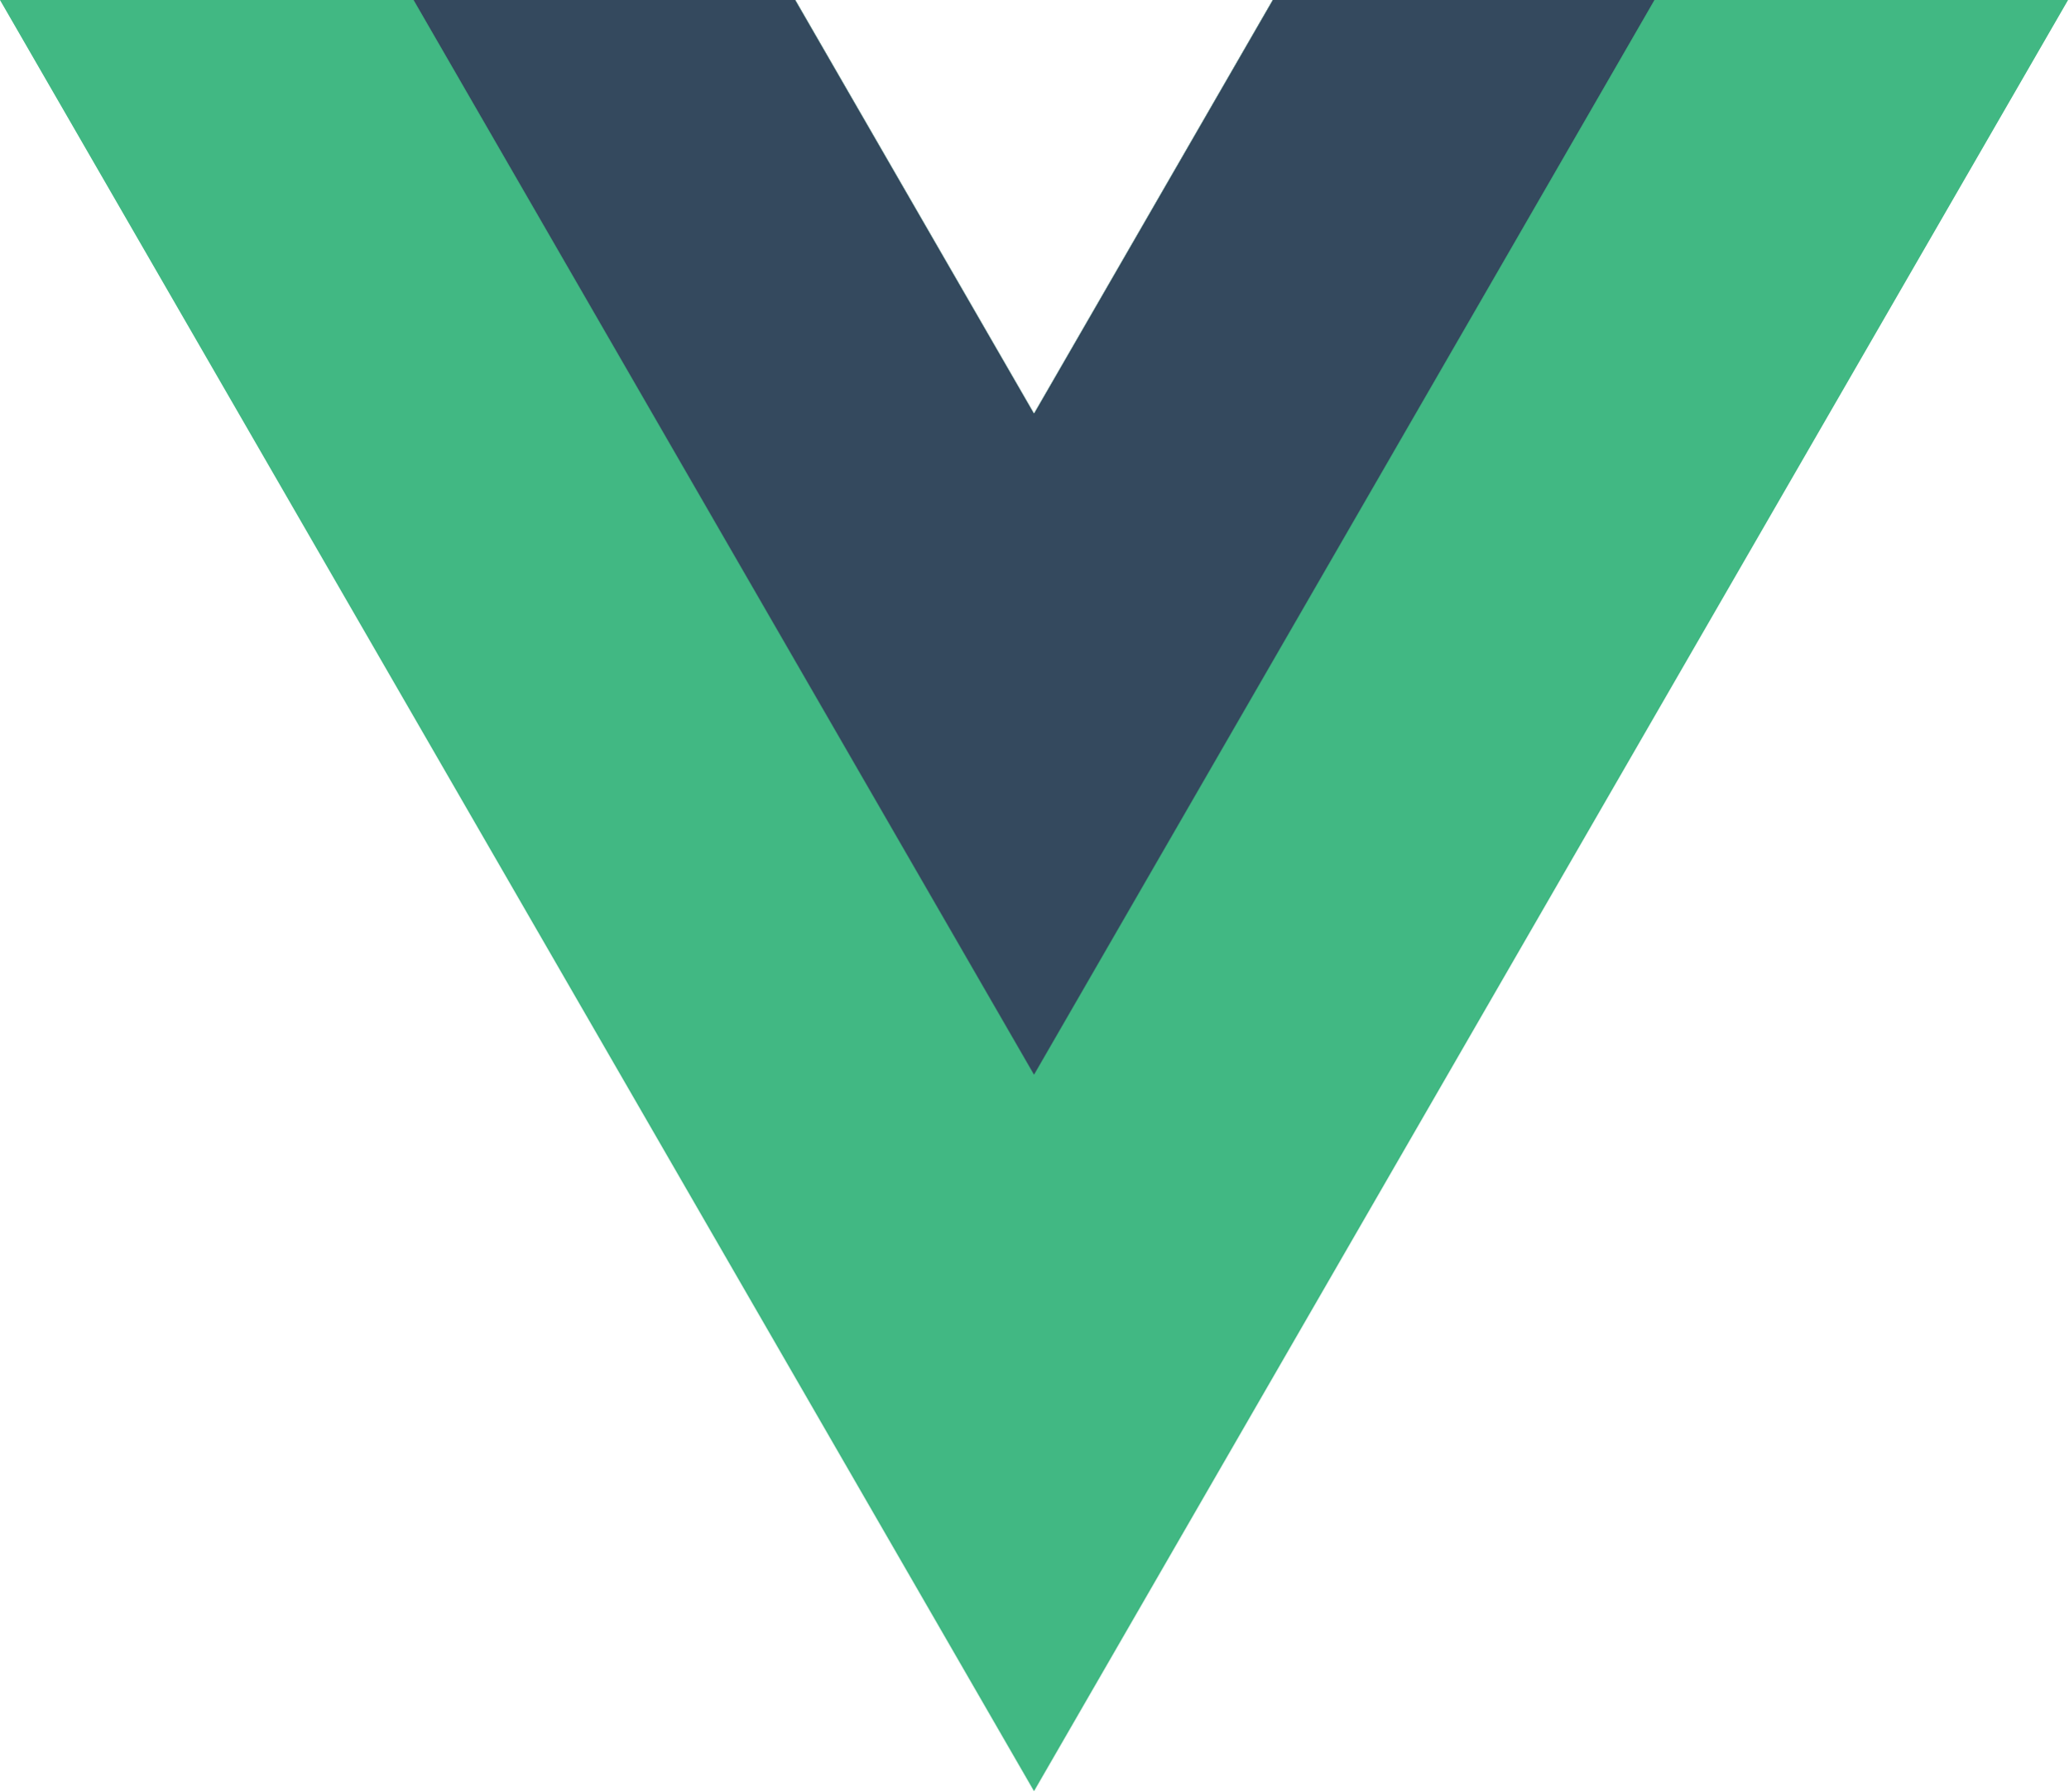
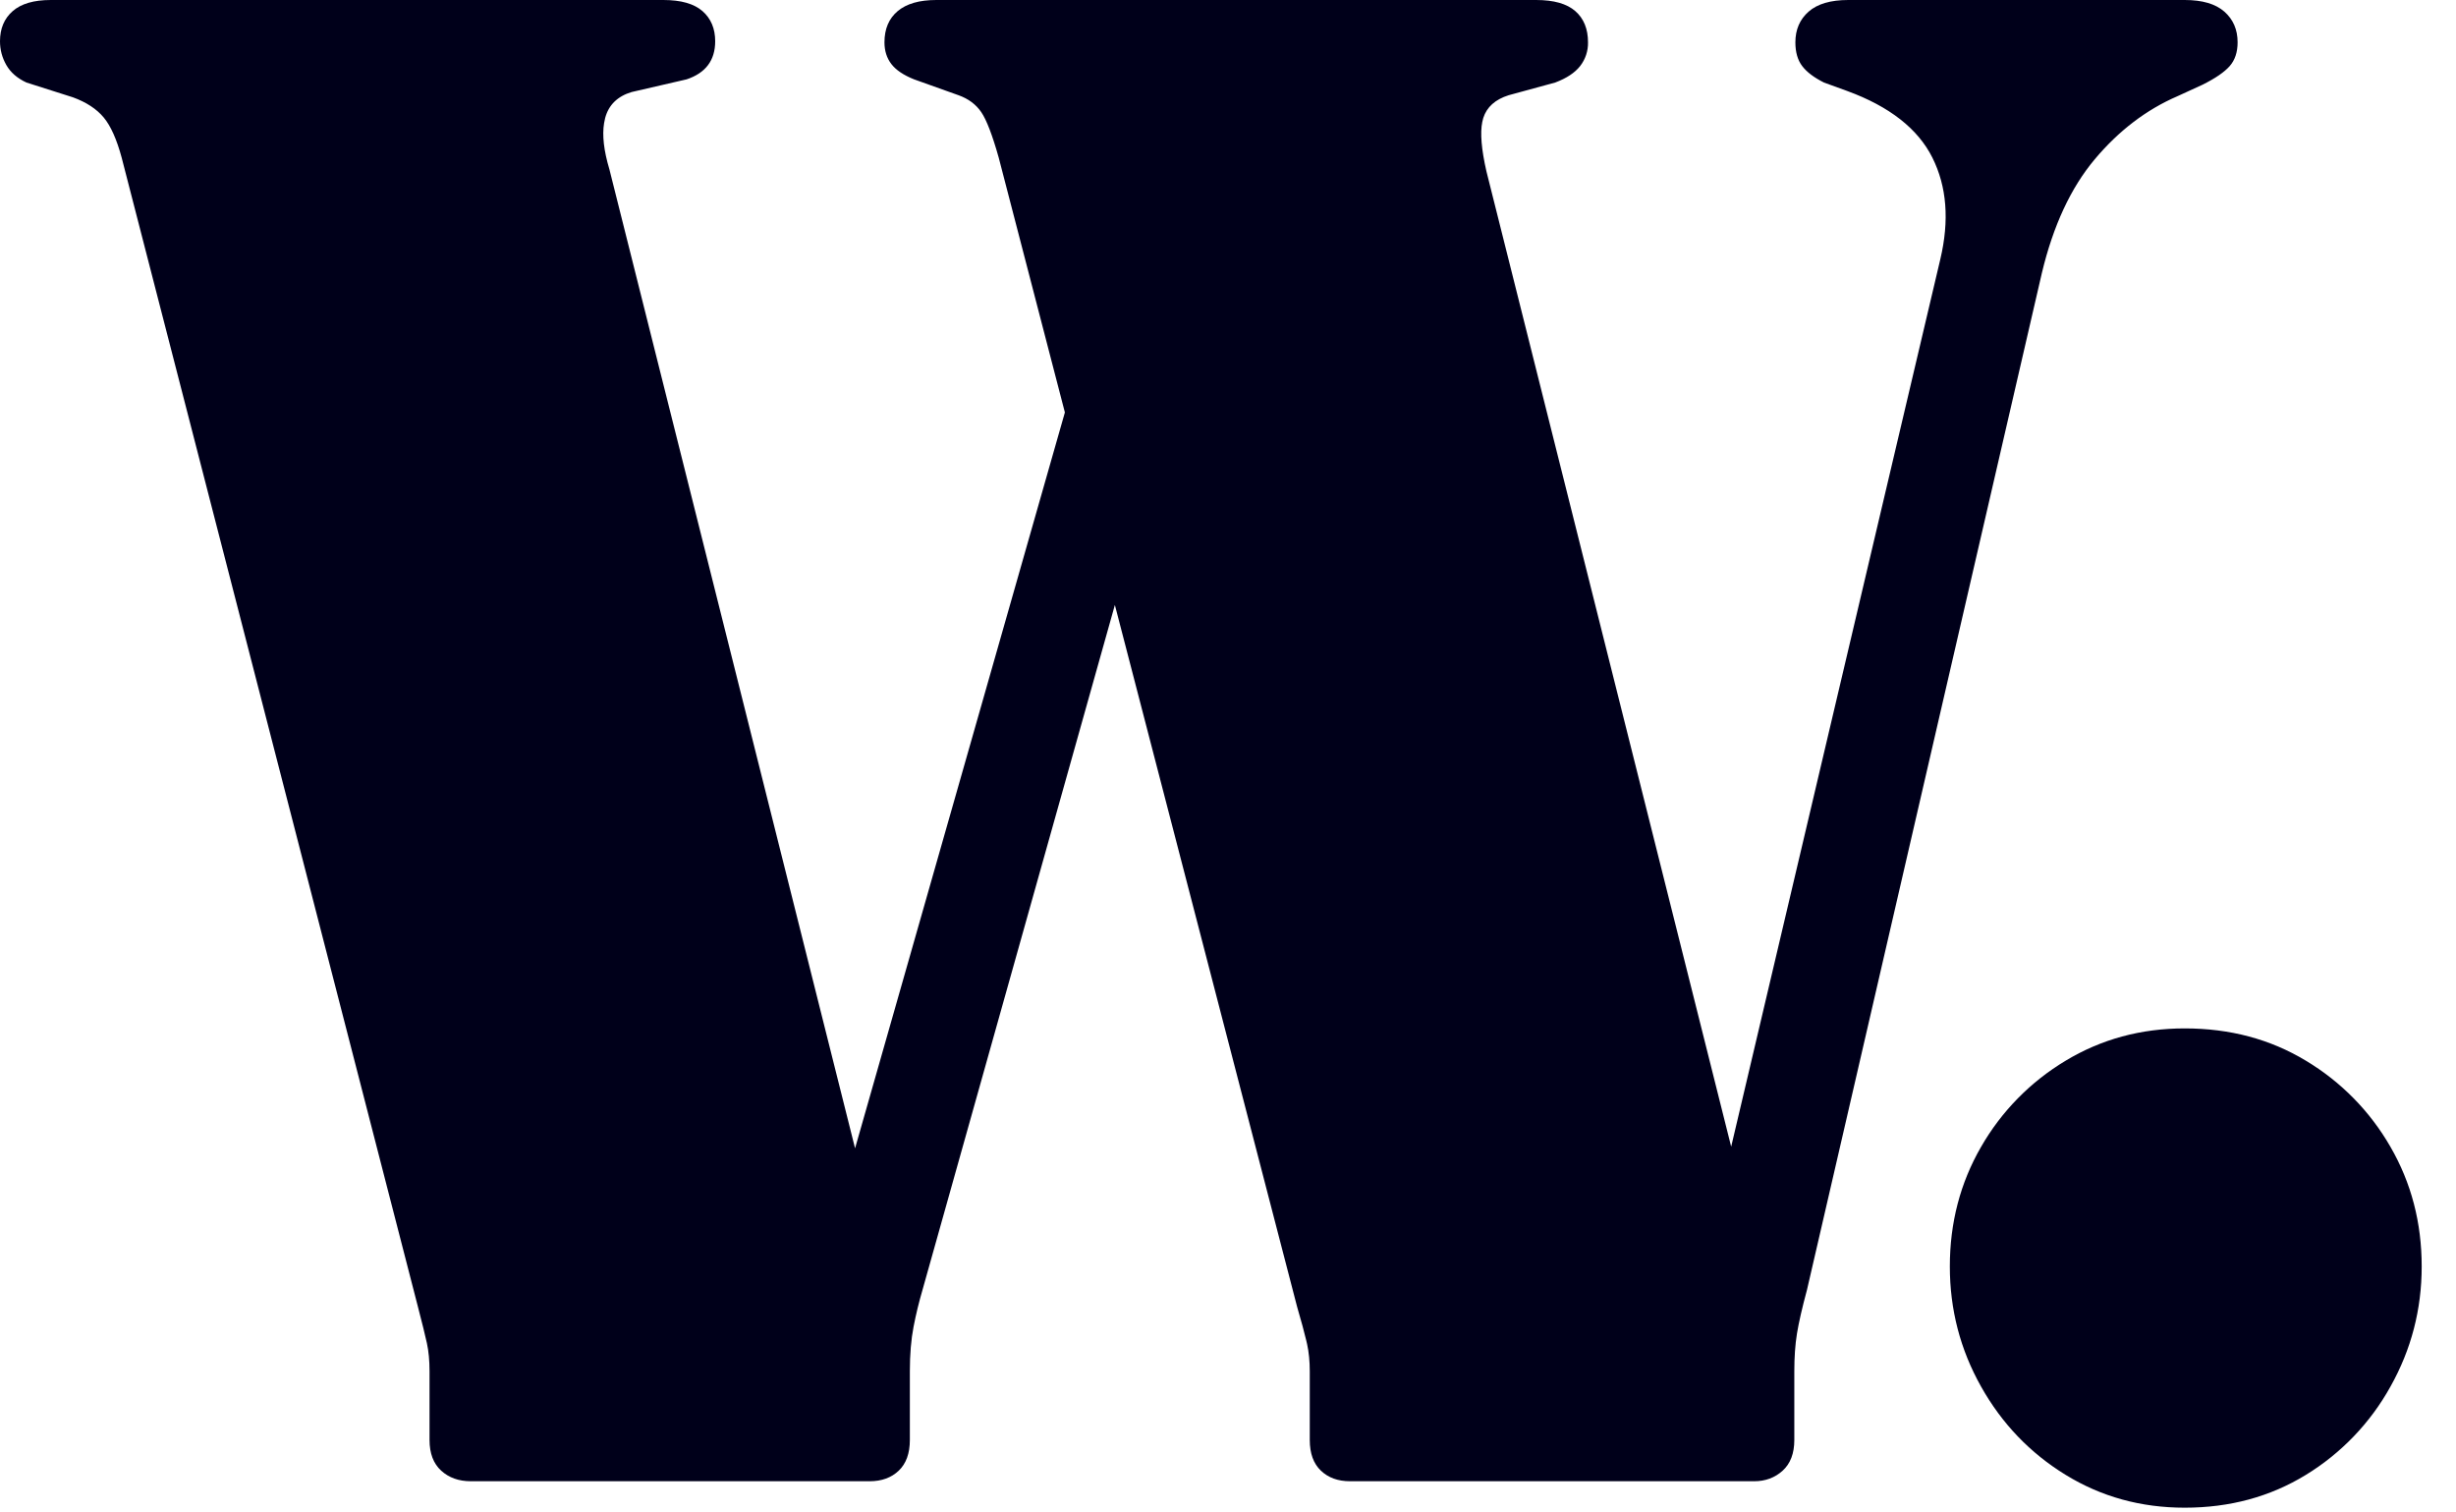
- <svg xmlns="http://www.w3.org/2000/svg" viewBox="0 0 261.76 226.69">
-   <path d="M161.096.001l-30.225 52.351L100.647.001H-.005l130.877 226.688L261.749.001z" fill="#41b883" />
-   <path d="M161.096.001l-30.225 52.351L100.647.001H52.346l78.526 136.01L209.398.001z" fill="#34495e" />
+ <svg xmlns="http://www.w3.org/2000/svg" width="65" height="40">
+   <path d="M23.016 39.2c.317 0 .574-.093.77-.28.196-.187.294-.457.294-.812v-1.82c0-.448.033-.84.098-1.176.065-.336.145-.663.238-.98l5.09-18.122 4.822 18.57c.112.384.193.682.243.895l.023.099c.047.215.07.453.07.714v1.82c0 .355.098.625.294.812.196.187.453.28.77.28h10.696c.299 0 .55-.093.756-.28.205-.187.308-.457.308-.812v-1.82c0-.373.023-.705.07-.994.047-.29.135-.677.266-1.162L54.04 7.224c.299-1.25.765-2.254 1.4-3.01.635-.756 1.363-1.311 2.184-1.666l.672-.308c.336-.168.574-.331.714-.49.14-.159.21-.369.21-.63 0-.336-.117-.607-.35-.812C58.637.103 58.287 0 57.82 0h-8.904c-.467 0-.817.103-1.05.308-.233.205-.35.476-.35.812 0 .261.06.471.182.63.121.159.313.303.574.434l.616.224c1.12.41 1.871.999 2.254 1.764s.453 1.661.21 2.688l-5.535 23.486-6.477-25.81c-.133-.58-.17-1.018-.11-1.31l.026-.104c.093-.29.317-.49.672-.602l1.232-.336c.299-.112.518-.257.658-.434a.986.986 0 0 0 .21-.63c0-.355-.112-.63-.336-.826C41.468.098 41.122 0 40.656 0H24.78c-.448 0-.789.098-1.022.294-.233.196-.35.471-.35.826 0 .224.06.415.182.574.121.159.322.294.602.406l1.176.42c.261.093.462.243.602.448.14.205.294.607.462 1.204l1.751 6.742-5.553 19.475L16.128 4.48c-.147-.49-.194-.898-.14-1.223l.028-.135c.093-.345.327-.574.7-.686l1.456-.336c.504-.168.756-.504.756-1.008 0-.336-.112-.602-.336-.798C18.368.098 18.022 0 17.556 0H1.344C.896 0 .56.098.336.294.112.49 0 .756 0 1.092c0 .224.056.434.168.63.112.196.29.35.532.462l1.232.392c.355.13.625.308.812.532.187.224.345.579.476 1.064l7.84 30.408c.112.43.191.751.238.966.047.215.07.462.07.742v1.82c0 .355.103.625.308.812.205.187.467.28.784.28h10.556Zm34.804.7c1.195 0 2.263-.29 3.206-.868a6.338 6.338 0 0 0 2.24-2.338c.55-.98.826-2.04.826-3.178 0-1.157-.275-2.212-.826-3.164a6.325 6.325 0 0 0-2.24-2.282c-.943-.57-2.011-.854-3.206-.854-1.157 0-2.207.285-3.15.854a6.325 6.325 0 0 0-2.24 2.282c-.55.952-.826 2.007-.826 3.164 0 1.139.275 2.198.826 3.178.55.98 1.297 1.76 2.24 2.338.943.579 1.993.868 3.15.868Z" fill="#00001A" />
</svg>
